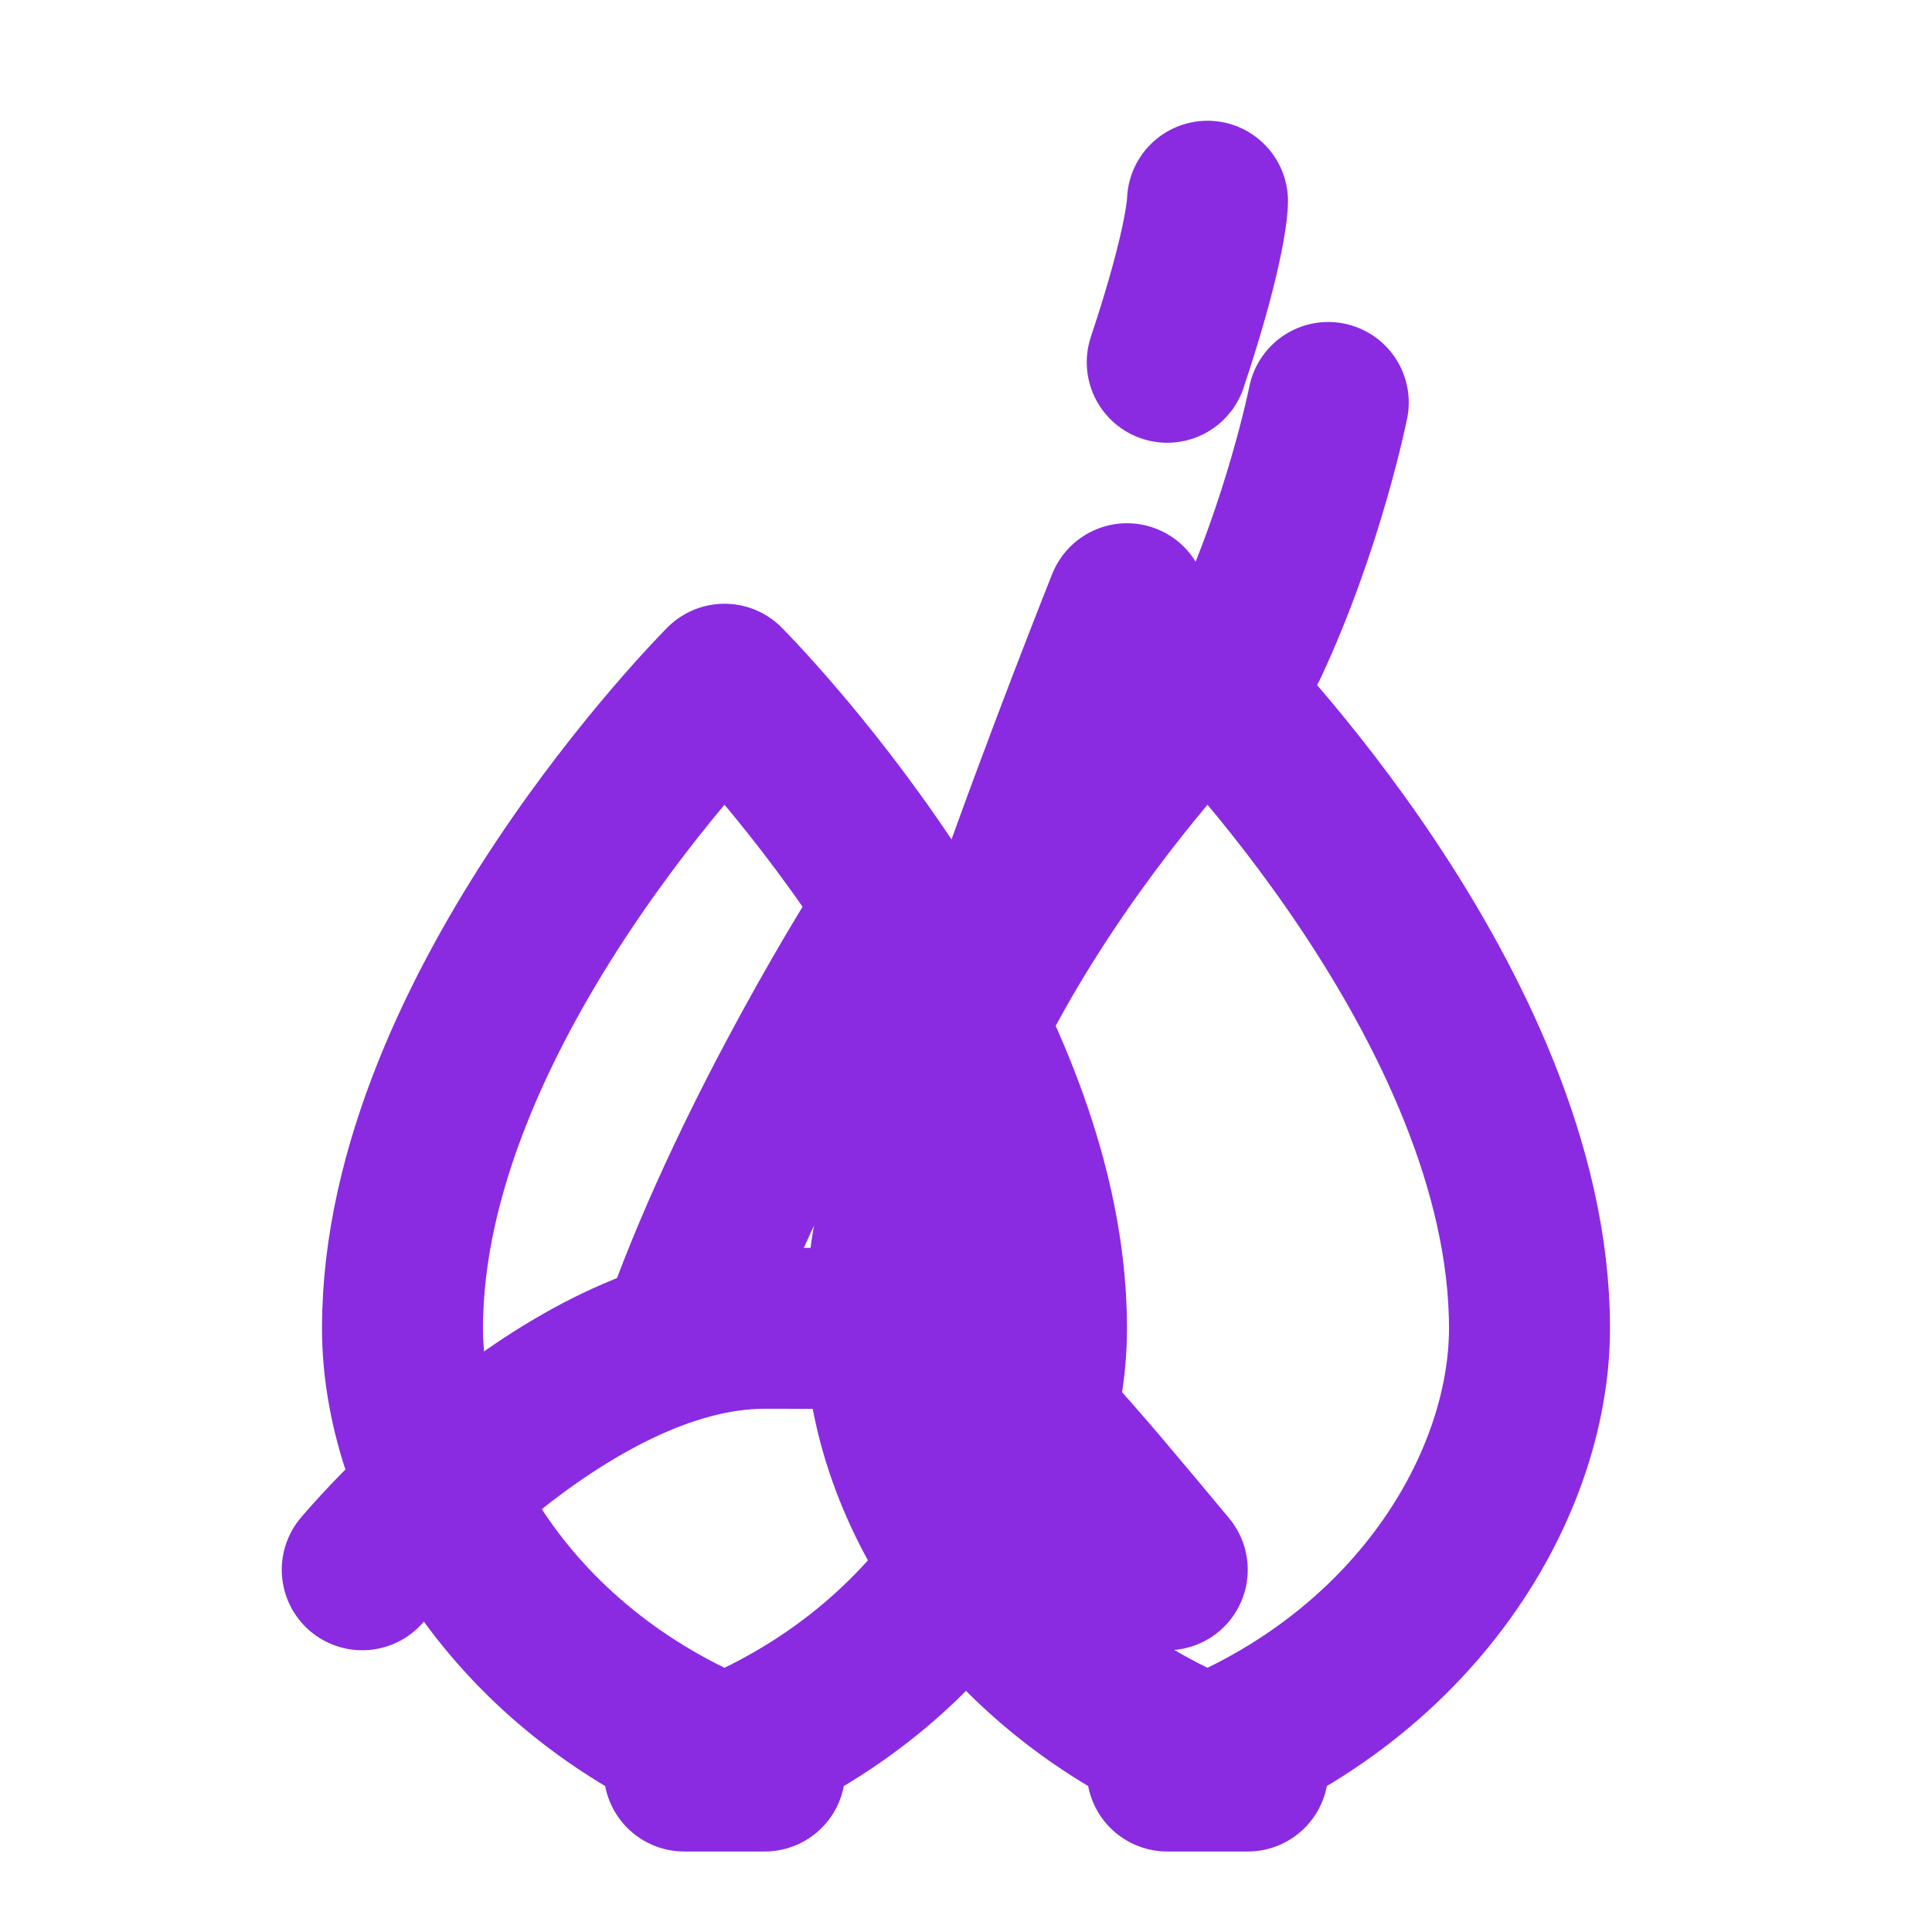
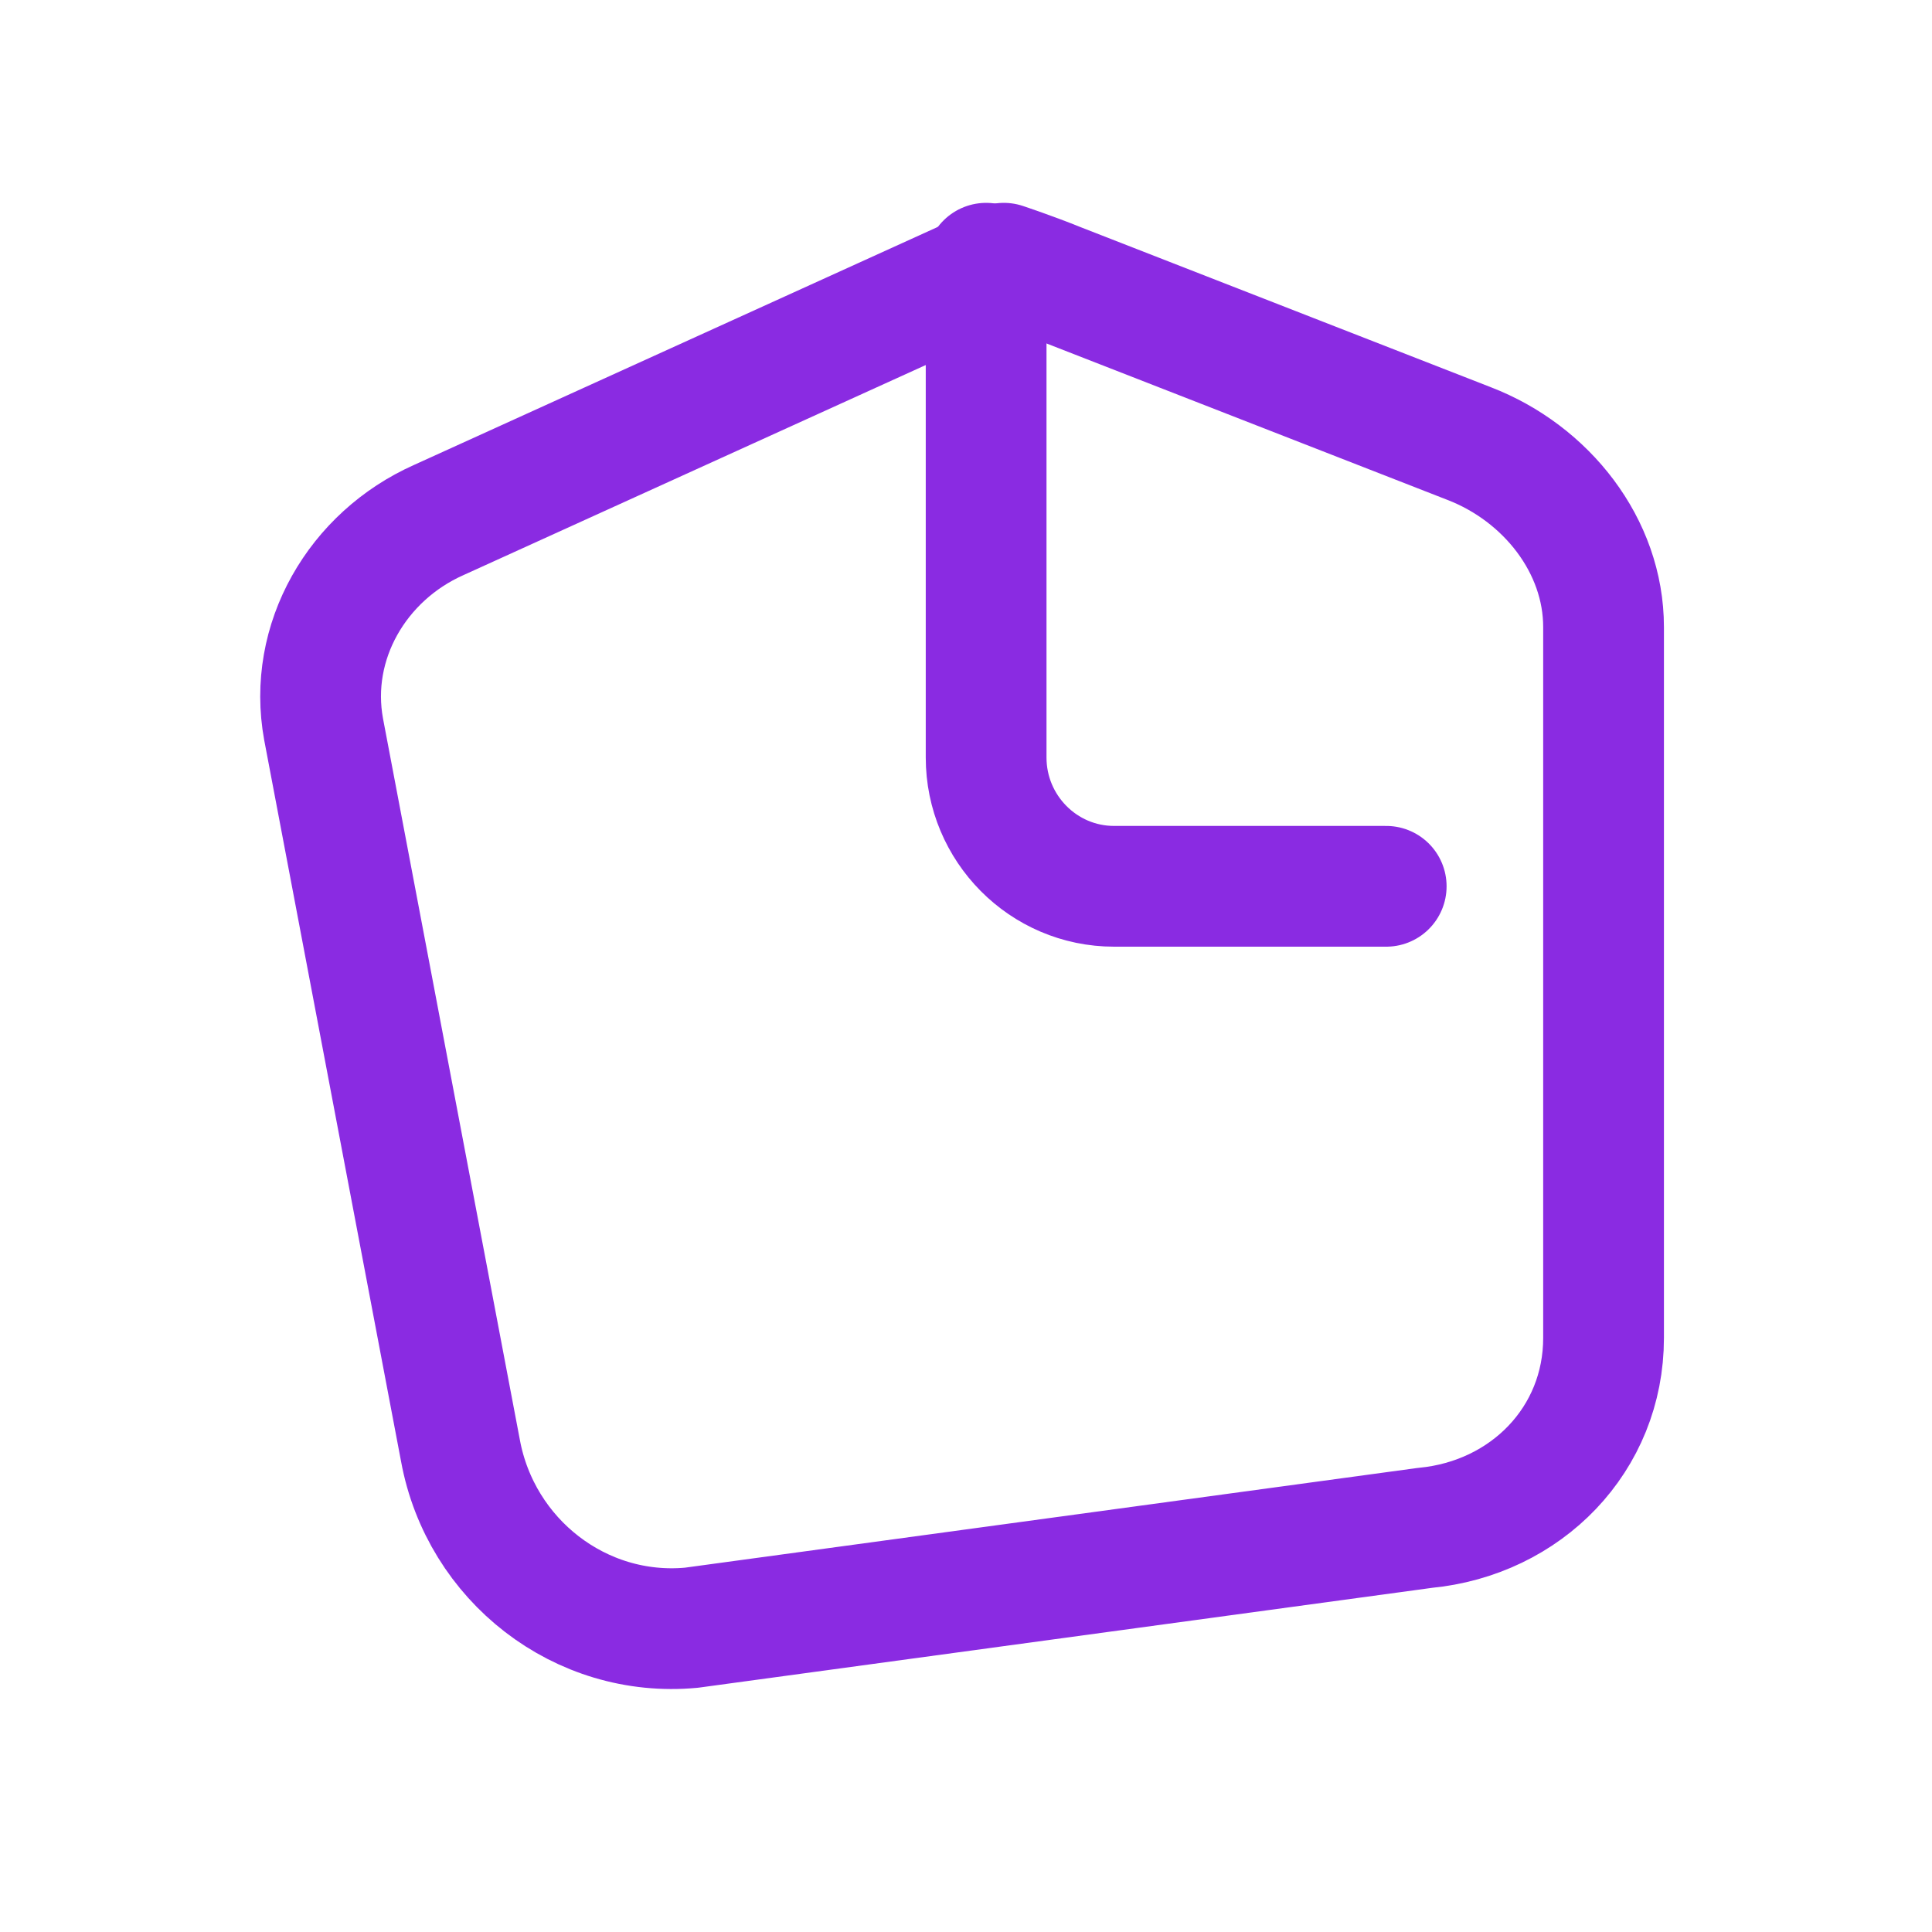
- <svg xmlns="http://www.w3.org/2000/svg" width="512" height="512" viewBox="0 0 24 24" fill="none" stroke="#8A2BE2" stroke-width="2" stroke-linecap="round" stroke-linejoin="round">
-   <path d="M14.5 19.5c-2.5-3-2.5-3-5-3s-5 3-5 3" />
-   <path d="M8.5 16.5c.9-2.5 2.5-5 2.5-5" />
-   <path d="M12.5 11.5c.7-2 1.5-4 1.5-4" />
-   <path d="M15.5 8c.7-1.5 1-3 1-3" />
-   <path d="M14.5 4.5c.5-1.5.5-2 .5-2" />
-   <path d="M9.5 22c-3-1-4.5-3.5-4.5-5.5 0-4 4-8 4-8s4 4 4 8c0 2-1.5 4.5-4.5 5.5z" />
-   <path d="M14.5 22c3-1 4.5-3.5 4.5-5.5 0-4-4-8-4-8s-4 4-4 8c0 2 1.5 4.5 4.5 5.5z" />
+ <svg xmlns="http://www.w3.org/2000/svg" width="192" height="192" viewBox="0 0 24 24" fill="none">
+   <path d="M12.47 3.27L5.45 6.46C4.44 6.91 3.82 7.97 4.02 9.06L5.72 18.02C5.97 19.38 7.21 20.35 8.59 20.22L17.7 18.98C18.96 18.86 19.92 17.88 19.92 16.62V7.79C19.92 6.78 19.21 5.88 18.25 5.51L13.15 3.52C12.83 3.39 12.47 3.27 12.47 3.27Z" stroke="#8A2BE2" stroke-width="1.5" stroke-linecap="round" stroke-linejoin="round" />
+   <path d="M12.25 3.27V9.41C12.25 10.29 12.96 11.01 13.84 11.01H17.22" stroke="#8A2BE2" stroke-width="1.5" stroke-linecap="round" stroke-linejoin="round" />
</svg>
